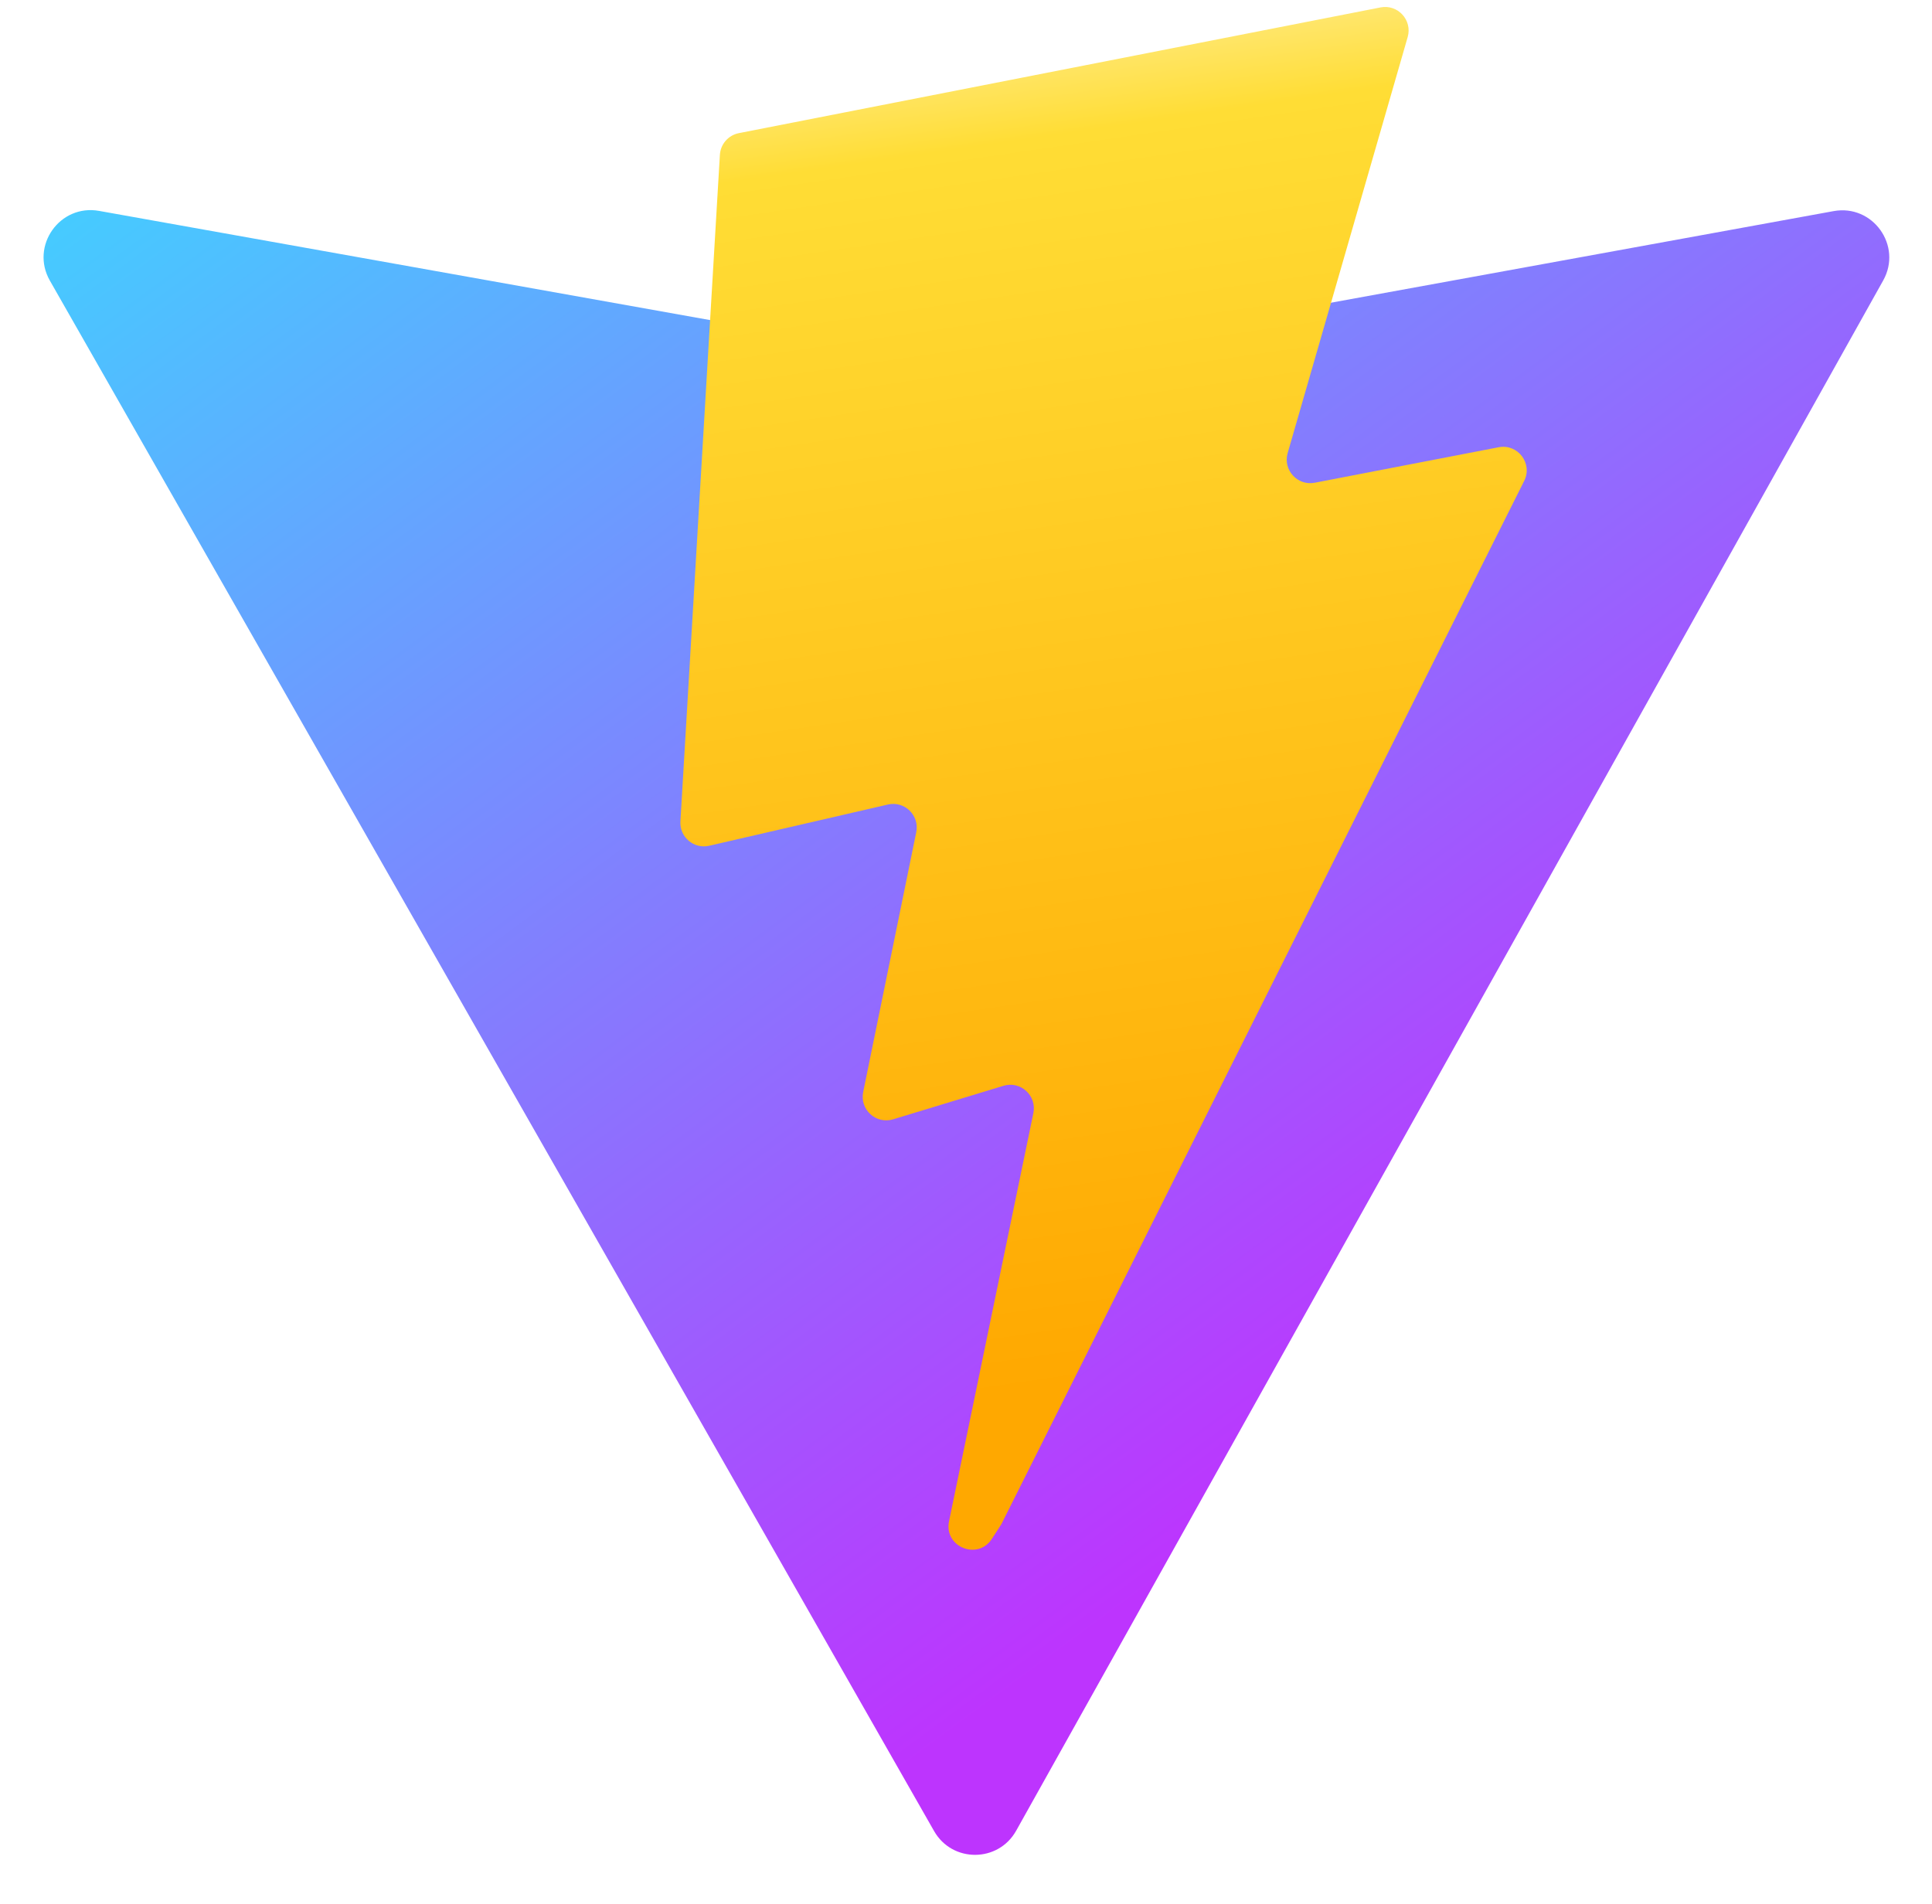
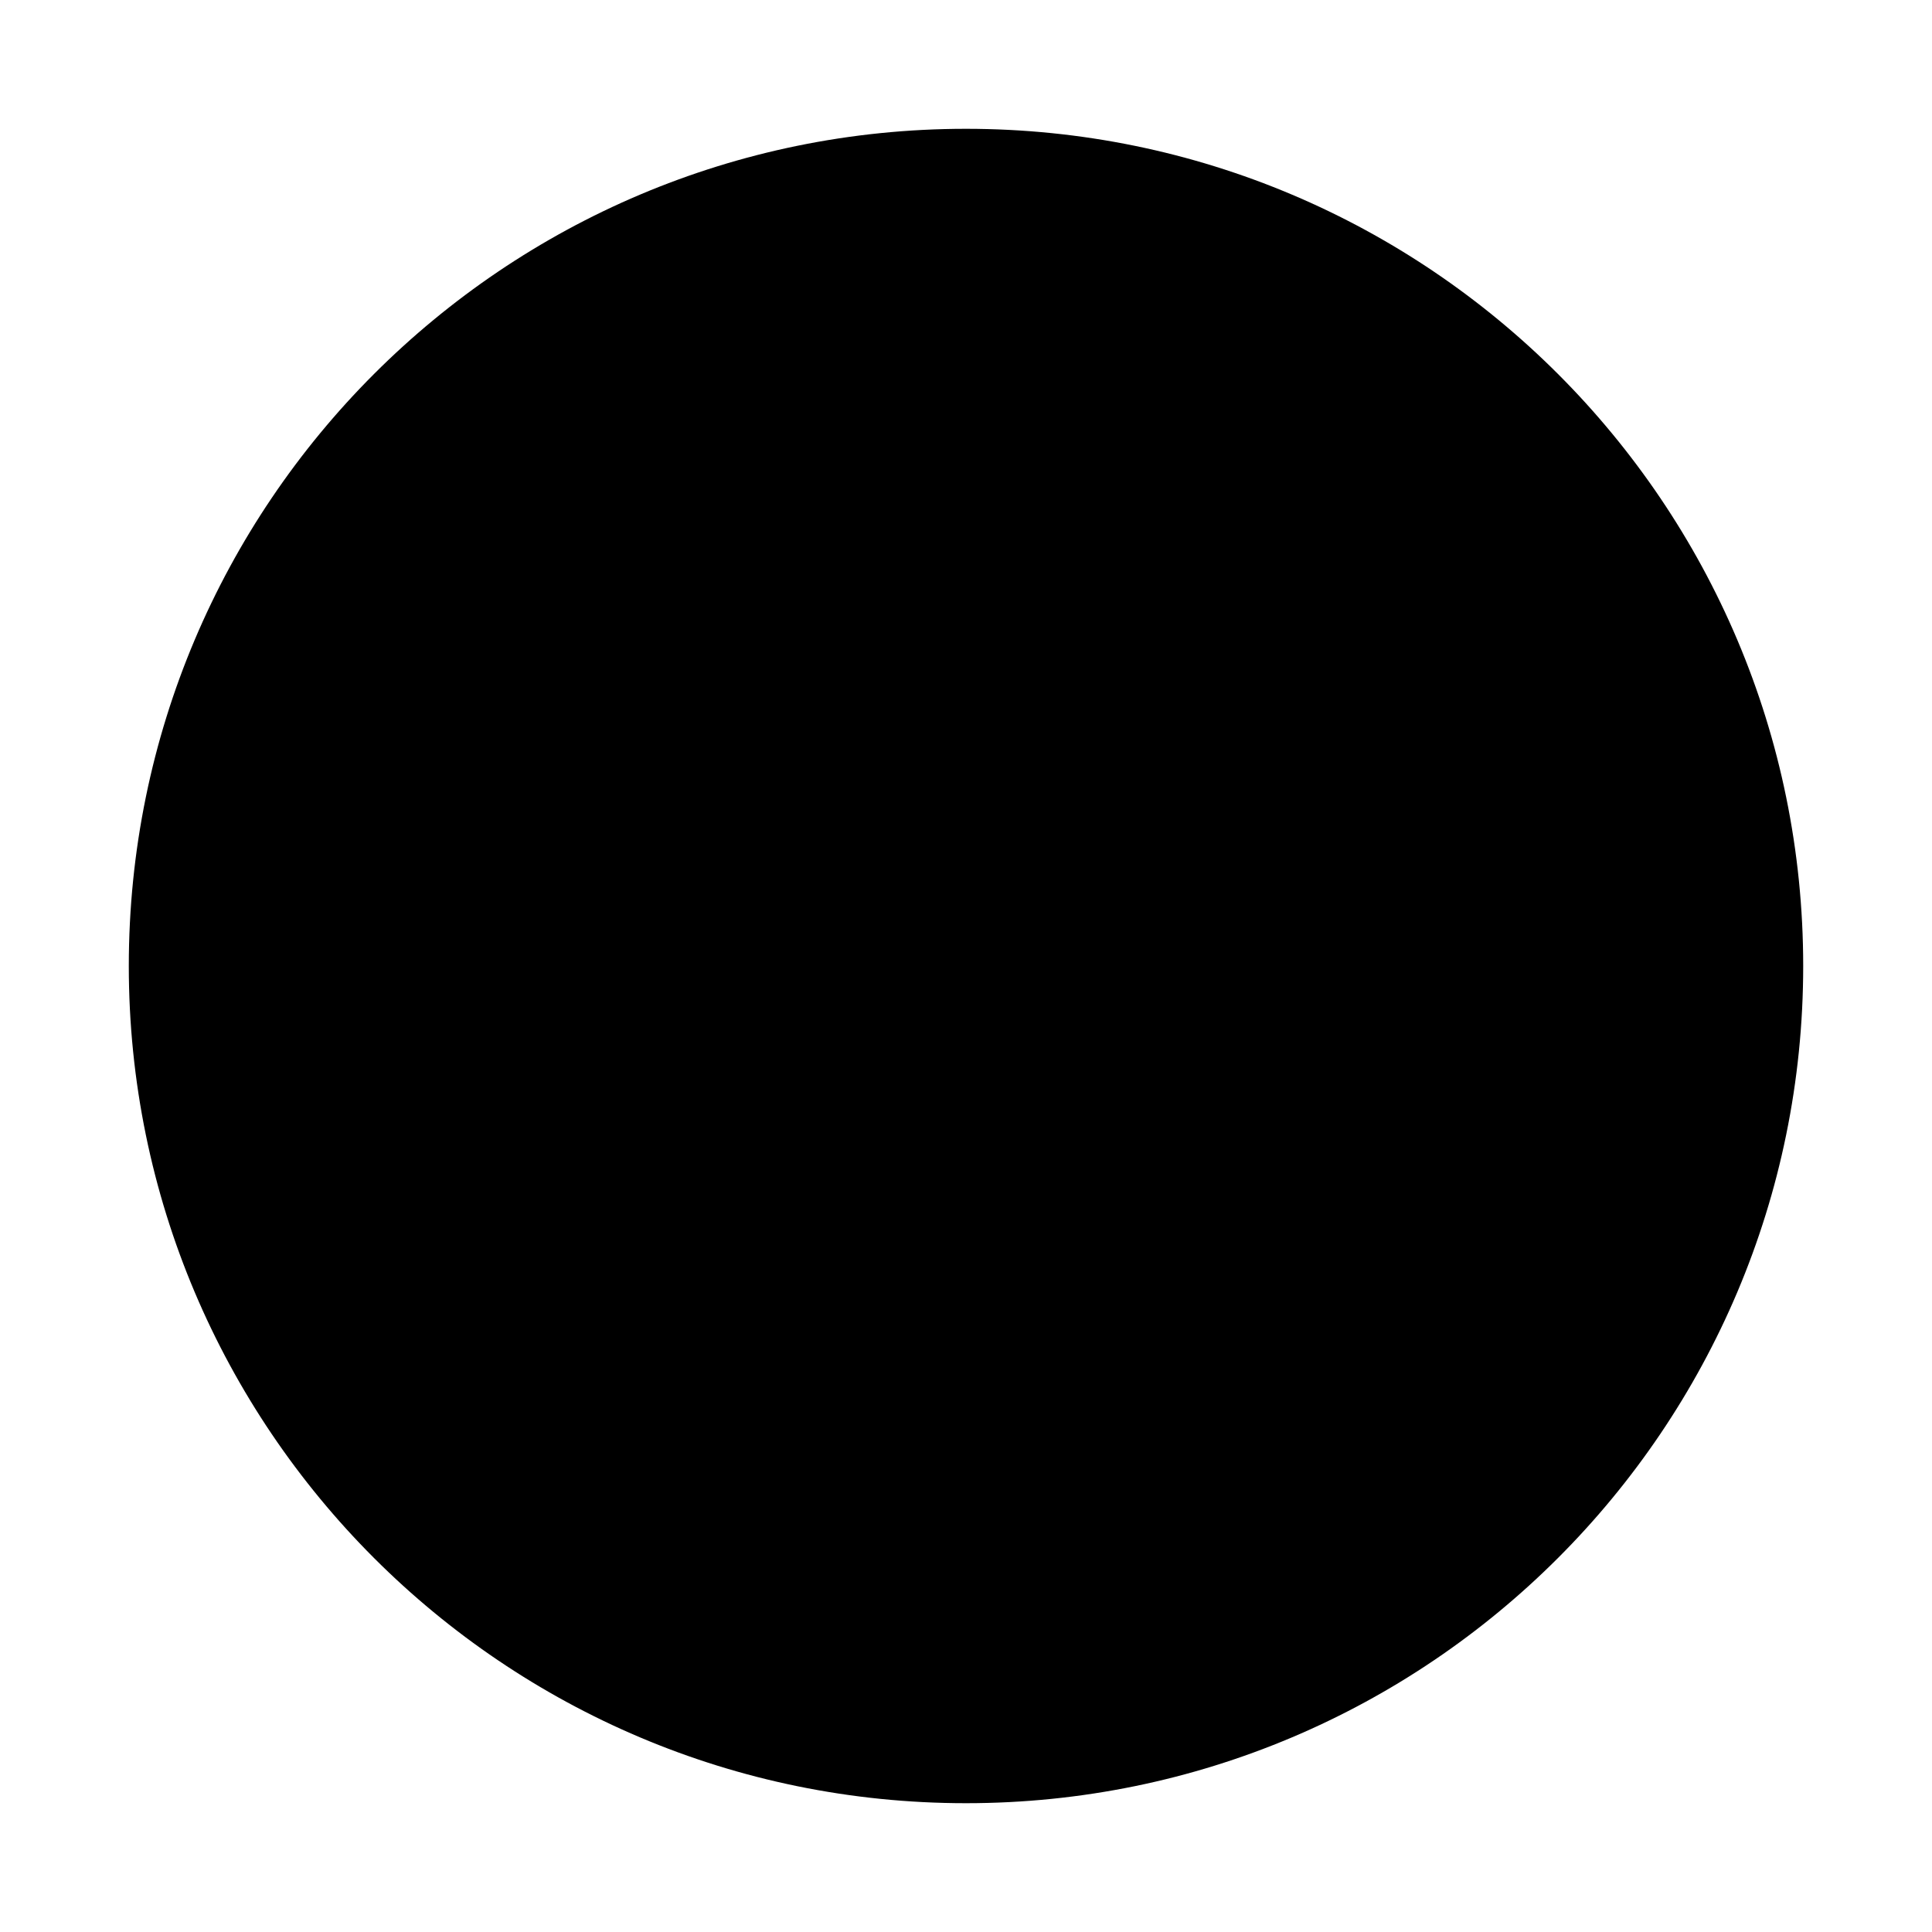
- <svg xmlns="http://www.w3.org/2000/svg" width="410" height="404" viewBox="0 0 410 404" fill="none">
-   <path d="M399.641 59.525L215.643 388.545C211.844 395.338 202.084 395.378 198.228 388.618L10.582 59.556C6.381 52.19 12.68 43.267 21.028 44.759L205.223 77.682C206.398 77.892 207.601 77.89 208.776 77.676L389.119 44.806C397.439 43.289 403.768 52.143 399.641 59.525Z" fill="url(#paint0_linear)" />
-   <path d="M292.965 1.574L156.801 28.255C154.563 28.694 152.906 30.59 152.771 32.866L144.395 174.33C144.198 177.662 147.258 180.248 150.51 179.498L188.42 170.749C191.967 169.931 195.172 173.055 194.443 176.622L183.18 231.775C182.422 235.487 185.907 238.661 189.532 237.56L212.947 230.446C216.577 229.344 220.065 232.527 219.297 236.242L201.398 322.875C200.278 328.294 207.486 331.249 210.492 326.603L212.5 323.5L323.454 102.072C325.312 98.365 322.108 94.137 318.036 94.923L279.014 102.454C275.347 103.161 272.227 99.746 273.262 96.158L298.731 7.867C299.767 4.273 296.636 0.855 292.965 1.574Z" fill="url(#paint1_linear)" />
-   <defs>
-     <linearGradient id="paint0_linear" x1="6" y1="33" x2="235" y2="344" gradientUnits="userSpaceOnUse">
-       <stop stop-color="#41D1FF" />
-       <stop offset="1" stop-color="#BD34FE" />
-     </linearGradient>
-     <linearGradient id="paint1_linear" x1="194.651" y1="8.818" x2="236.076" y2="292.989" gradientUnits="userSpaceOnUse">
-       <stop stop-color="#FFEA83" />
-       <stop offset="0.083" stop-color="#FFDD35" />
-       <stop offset="1" stop-color="#FFA800" />
-     </linearGradient>
-   </defs>
+ <svg xmlns="http://www.w3.org/2000/svg" version="1.1" id="Layer_1" x="0px" y="0px" width="15px" height="15px" viewBox="0 0 15 15" style="enable-background:new 0 0 15 15;" xml:space="preserve">
+   <path d="M14,7.5c0,3.59-2.91,6.5-6.5,6.5S1,11.09,1,7.5S3.91,1,7.5,1S14,3.91,14,7.5z" />
</svg>
